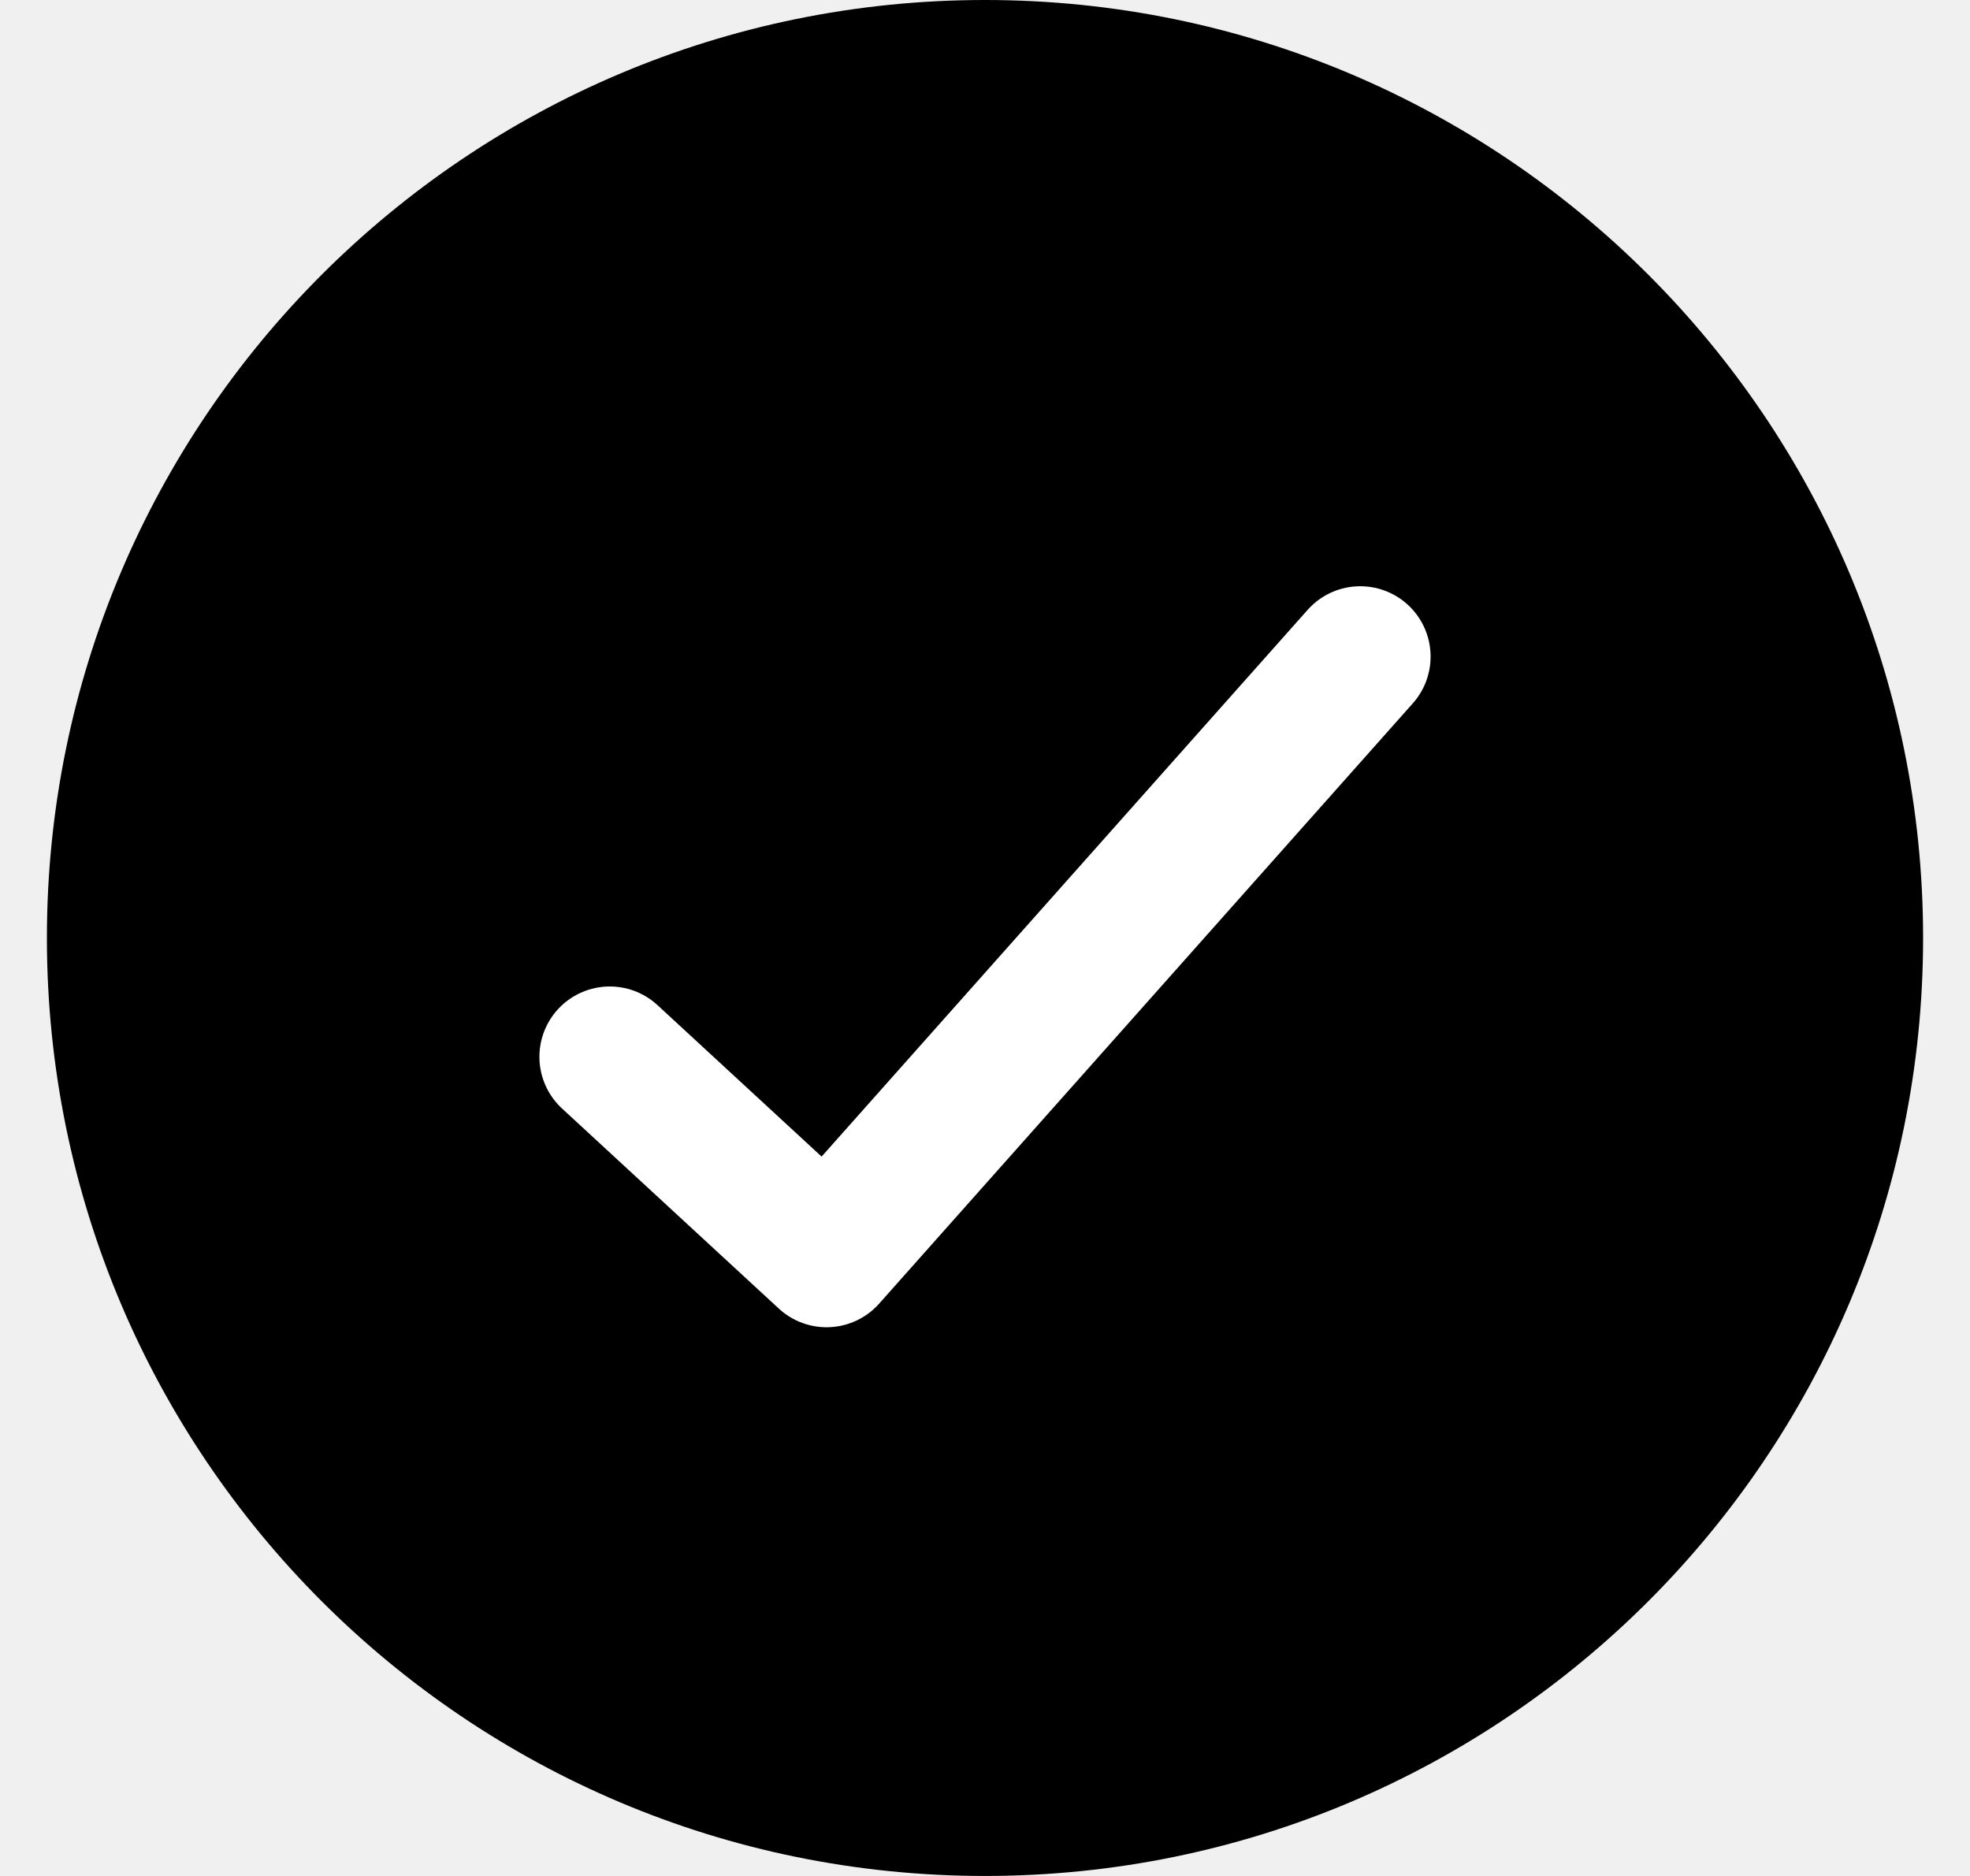
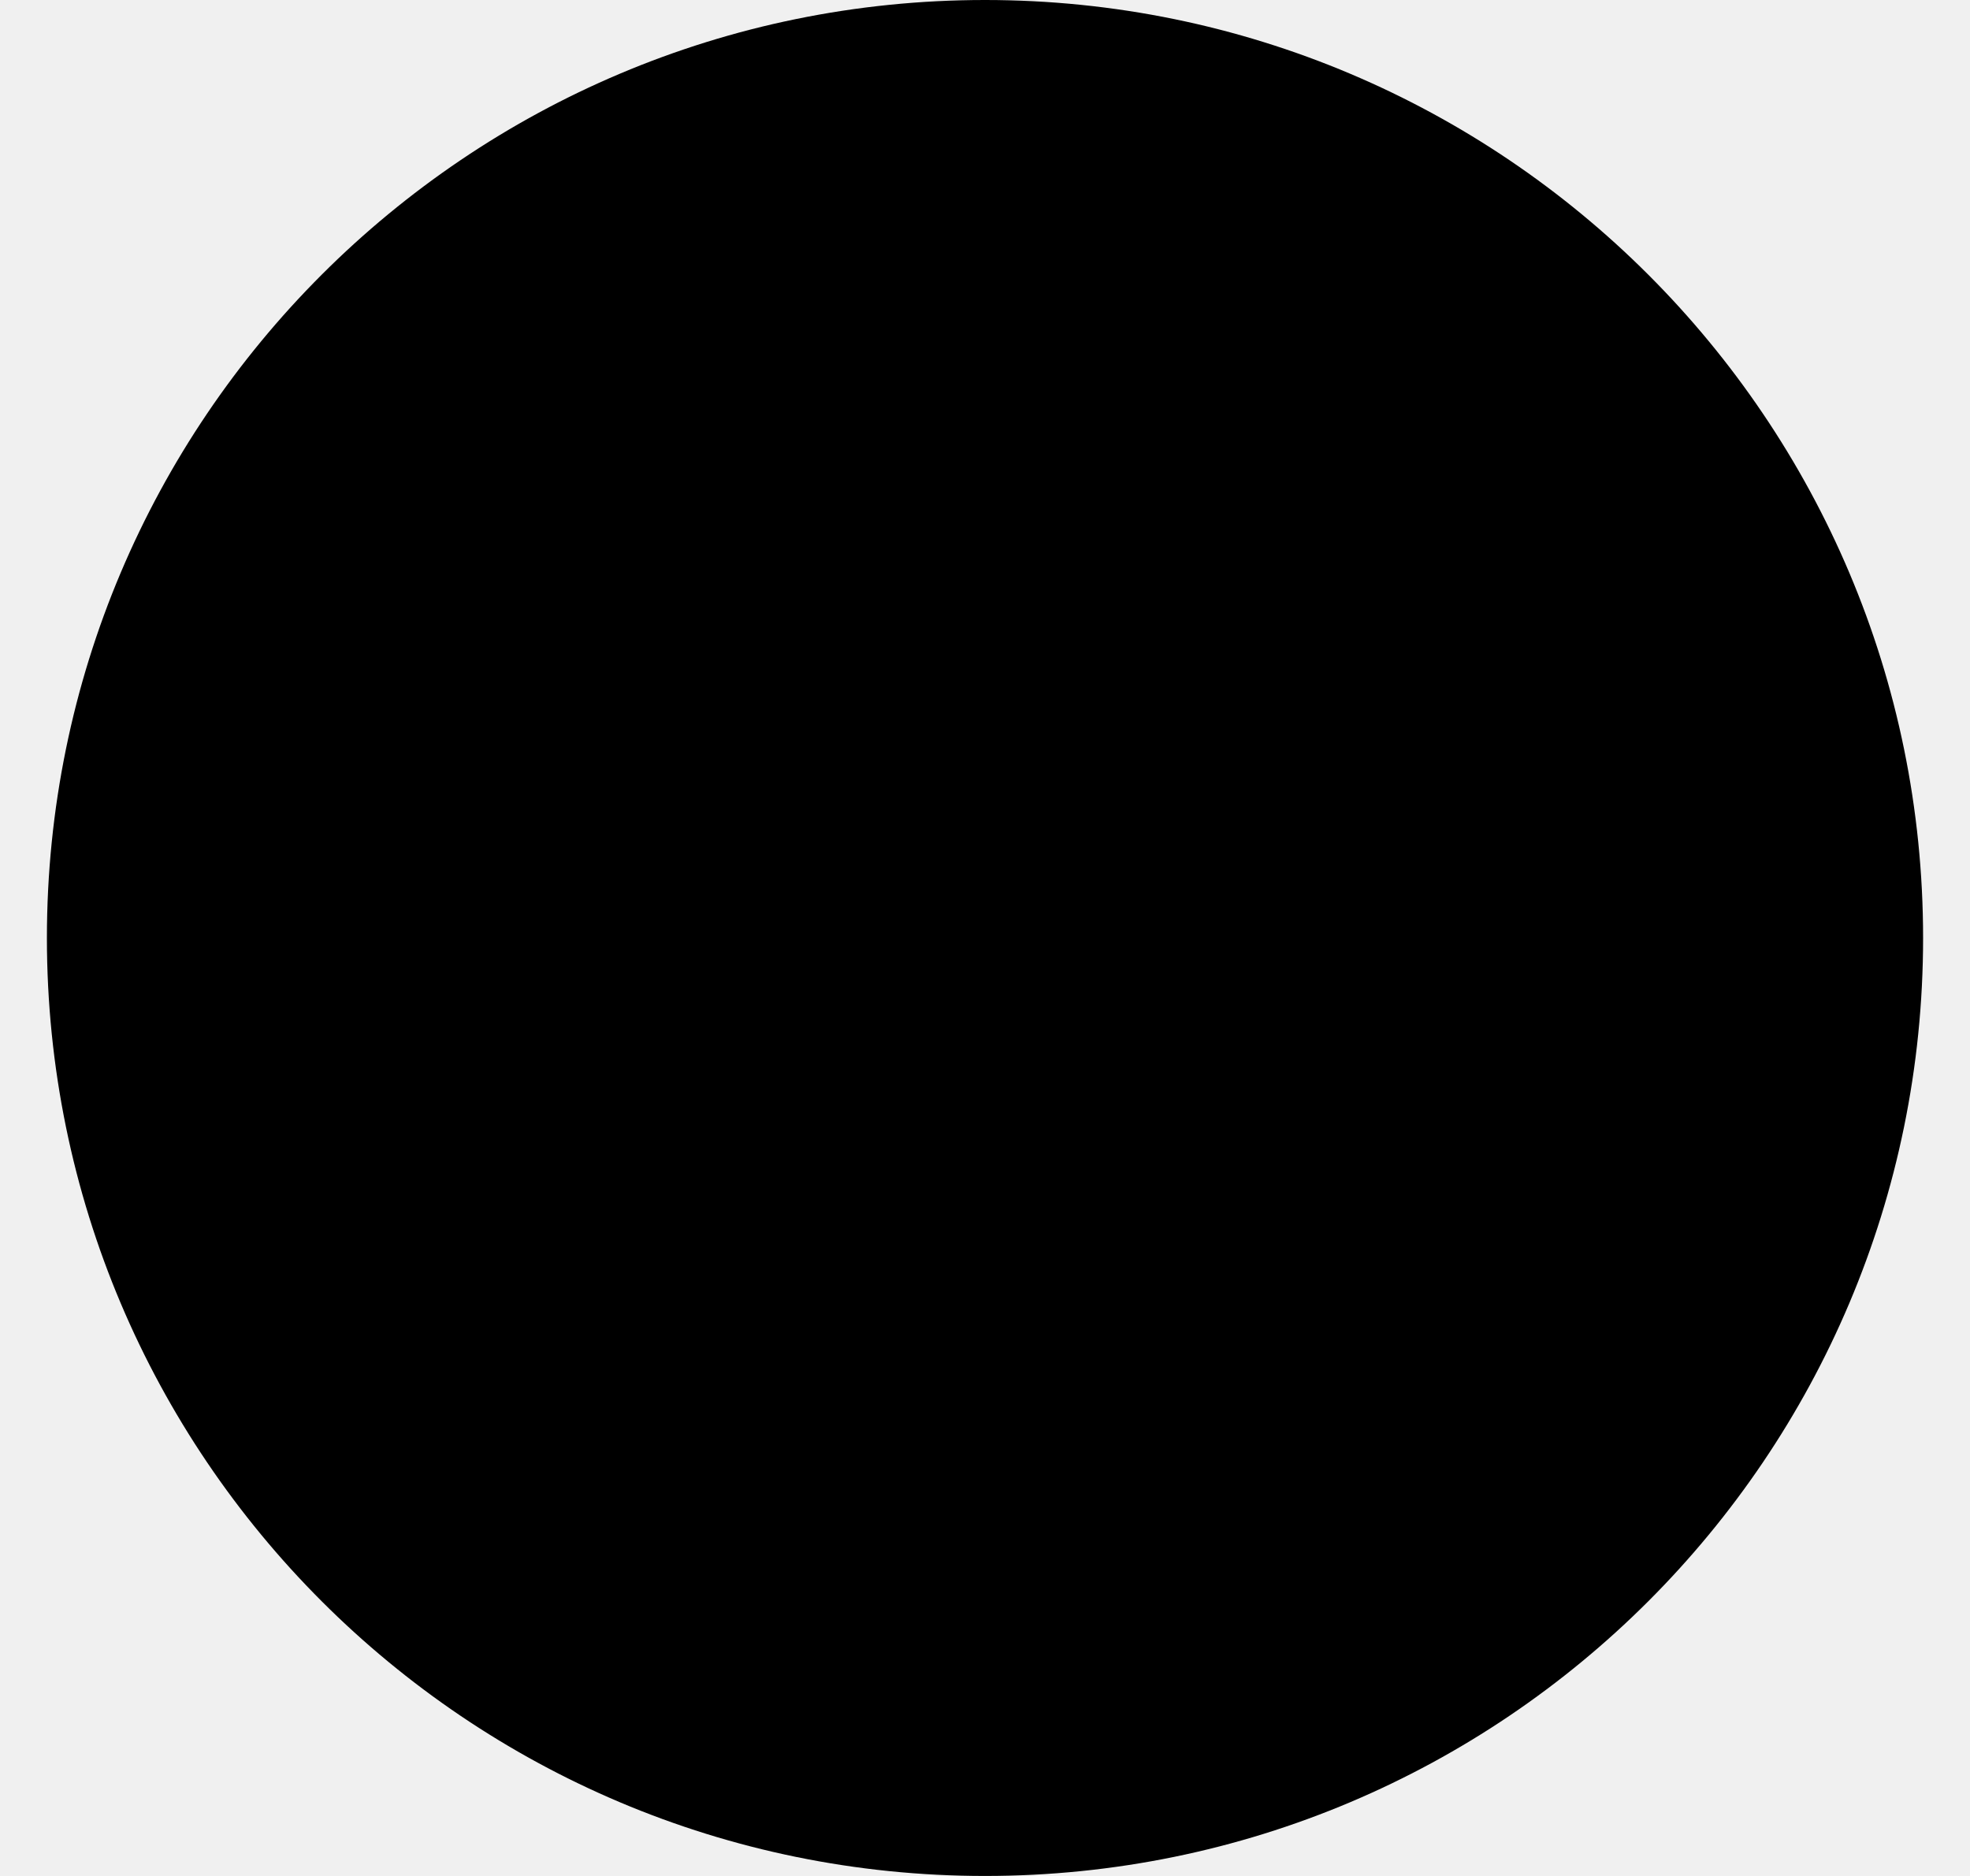
<svg xmlns="http://www.w3.org/2000/svg" width="21" height="20" viewBox="0 0 21 20" fill="currentColor">
  <rect x="1" y="0.5" width="19" height="19" rx="9.5" fill="currentColor" />
  <rect x="1" y="0.5" width="19" height="19" rx="9.5" stroke="currentColor" />
-   <path d="M6.5 11.267L8.811 13.4L14.5 7" stroke="white" stroke-width="1.5" stroke-linecap="round" stroke-linejoin="round" />
+   <path d="M6.5 11.267L8.811 13.4L14.5 7" stroke-width="1.5" stroke-linecap="round" stroke-linejoin="round" />
</svg>
